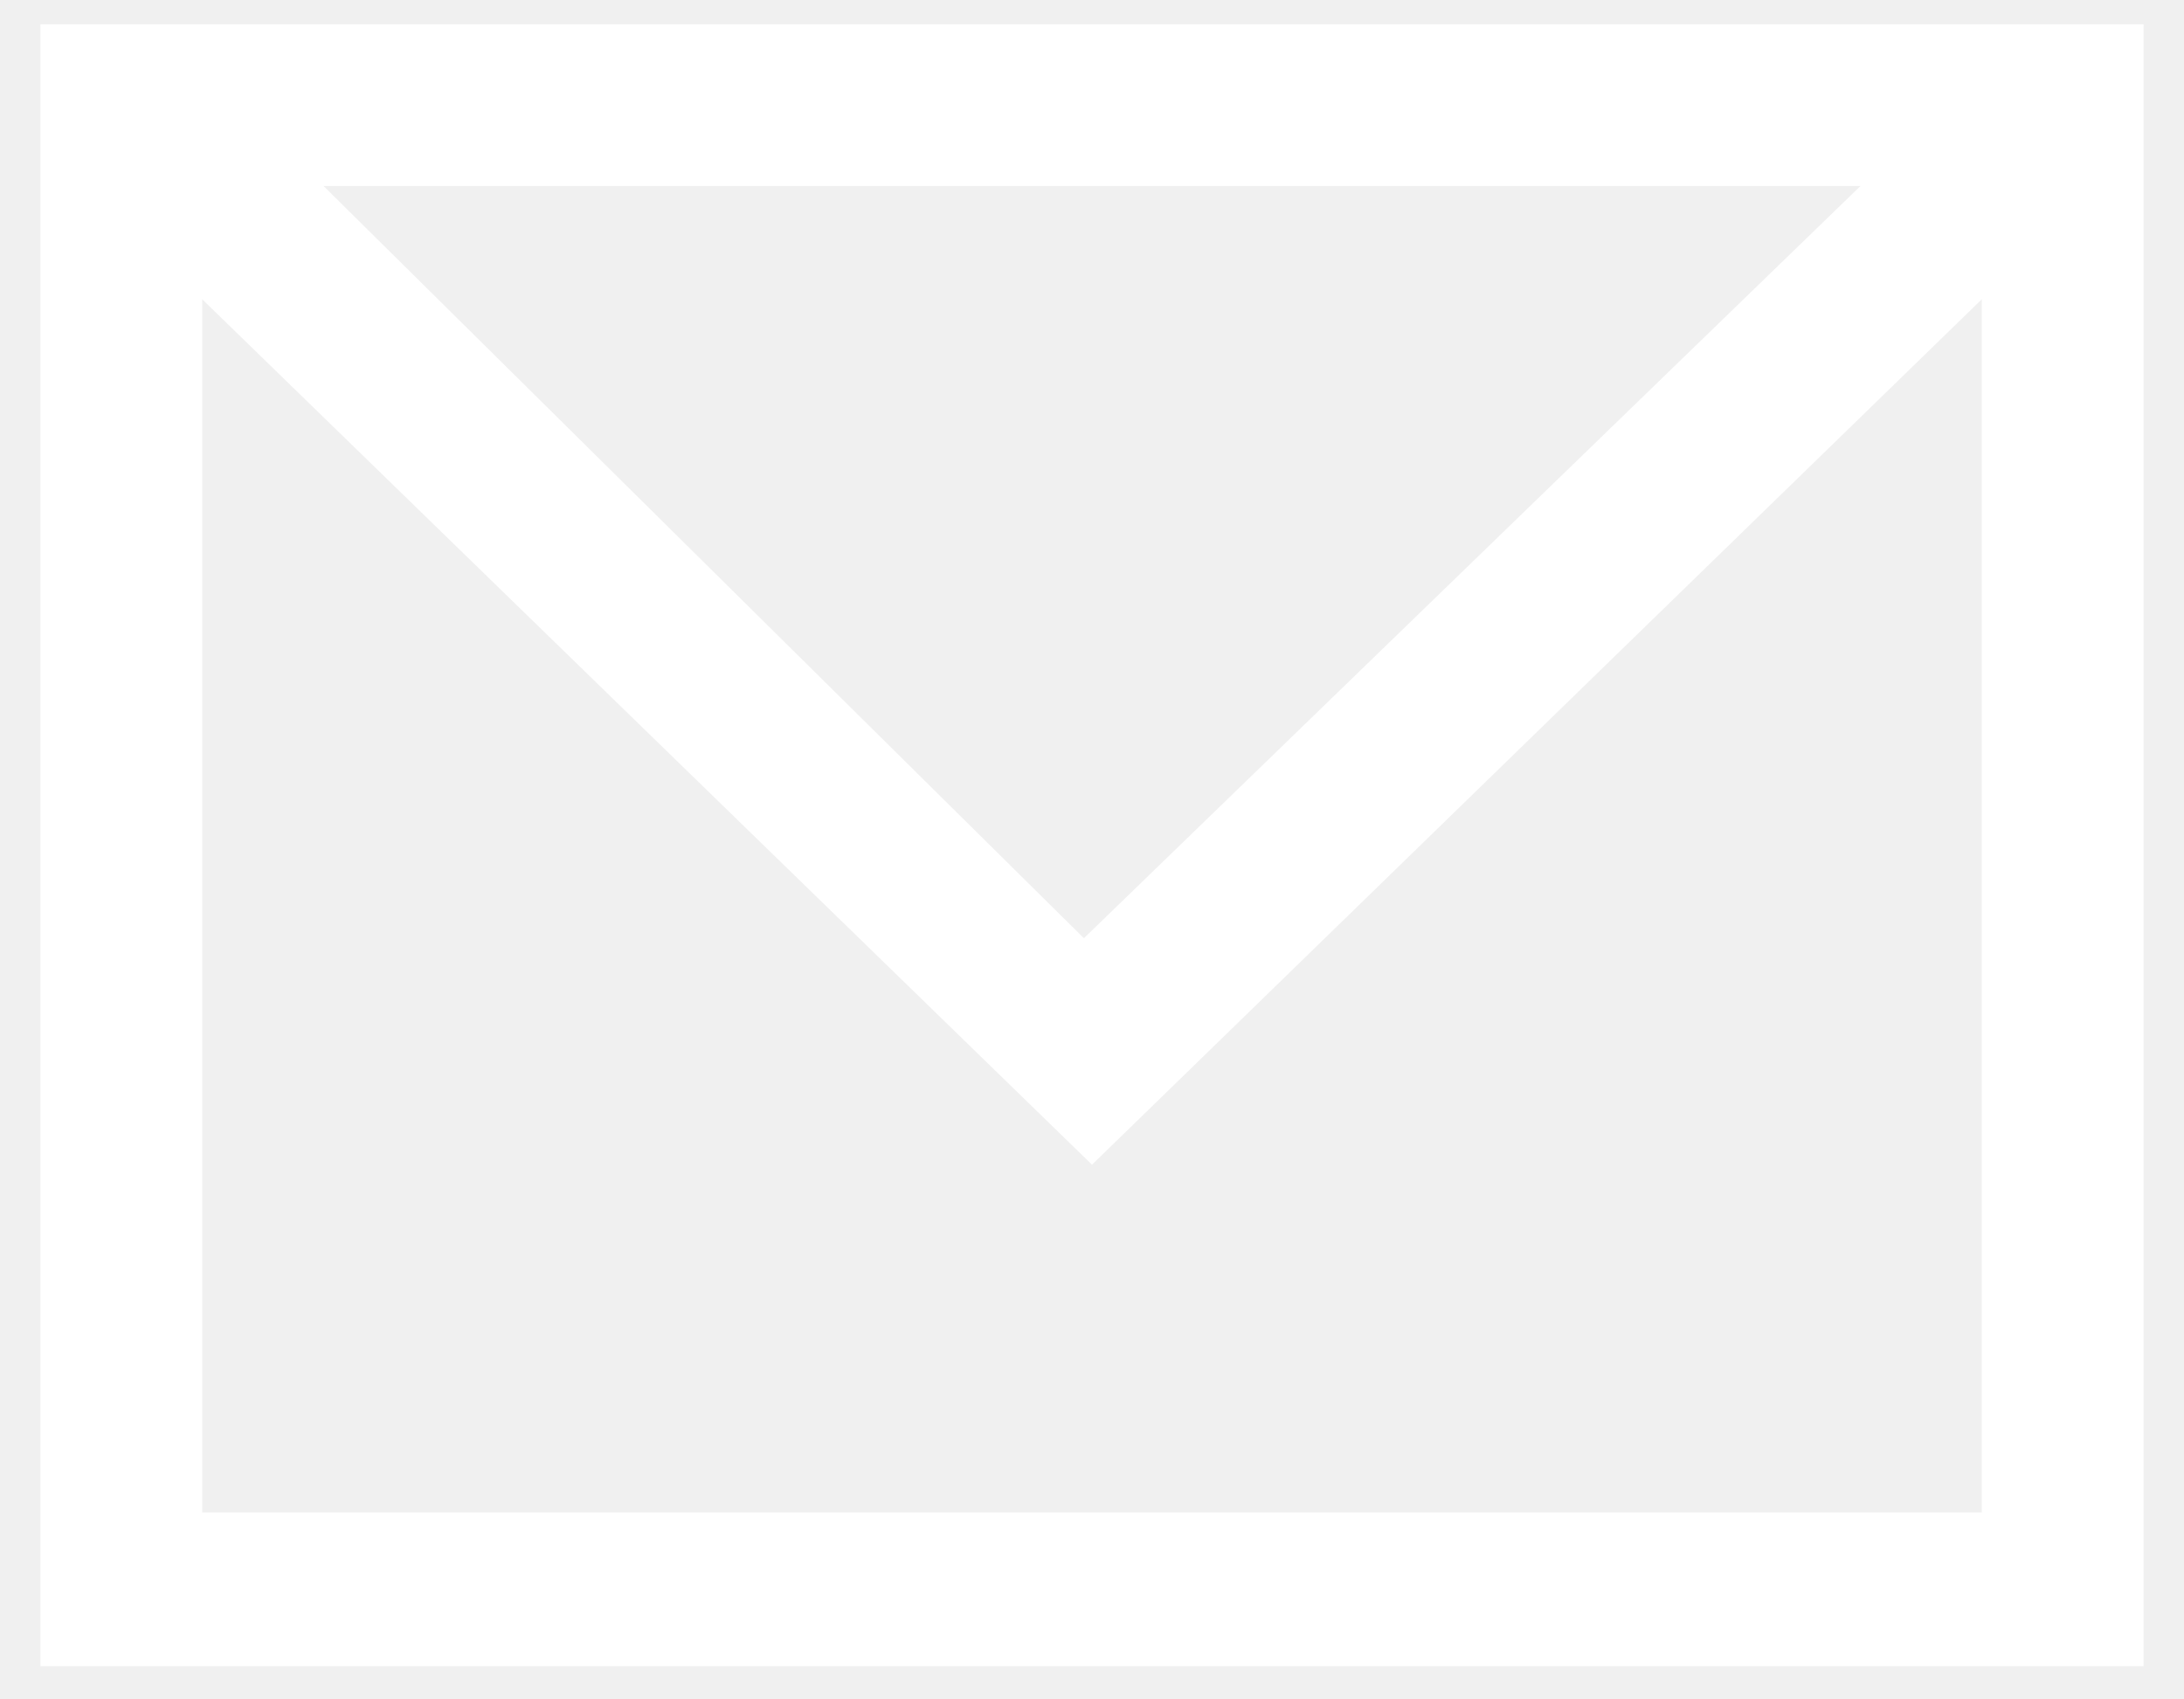
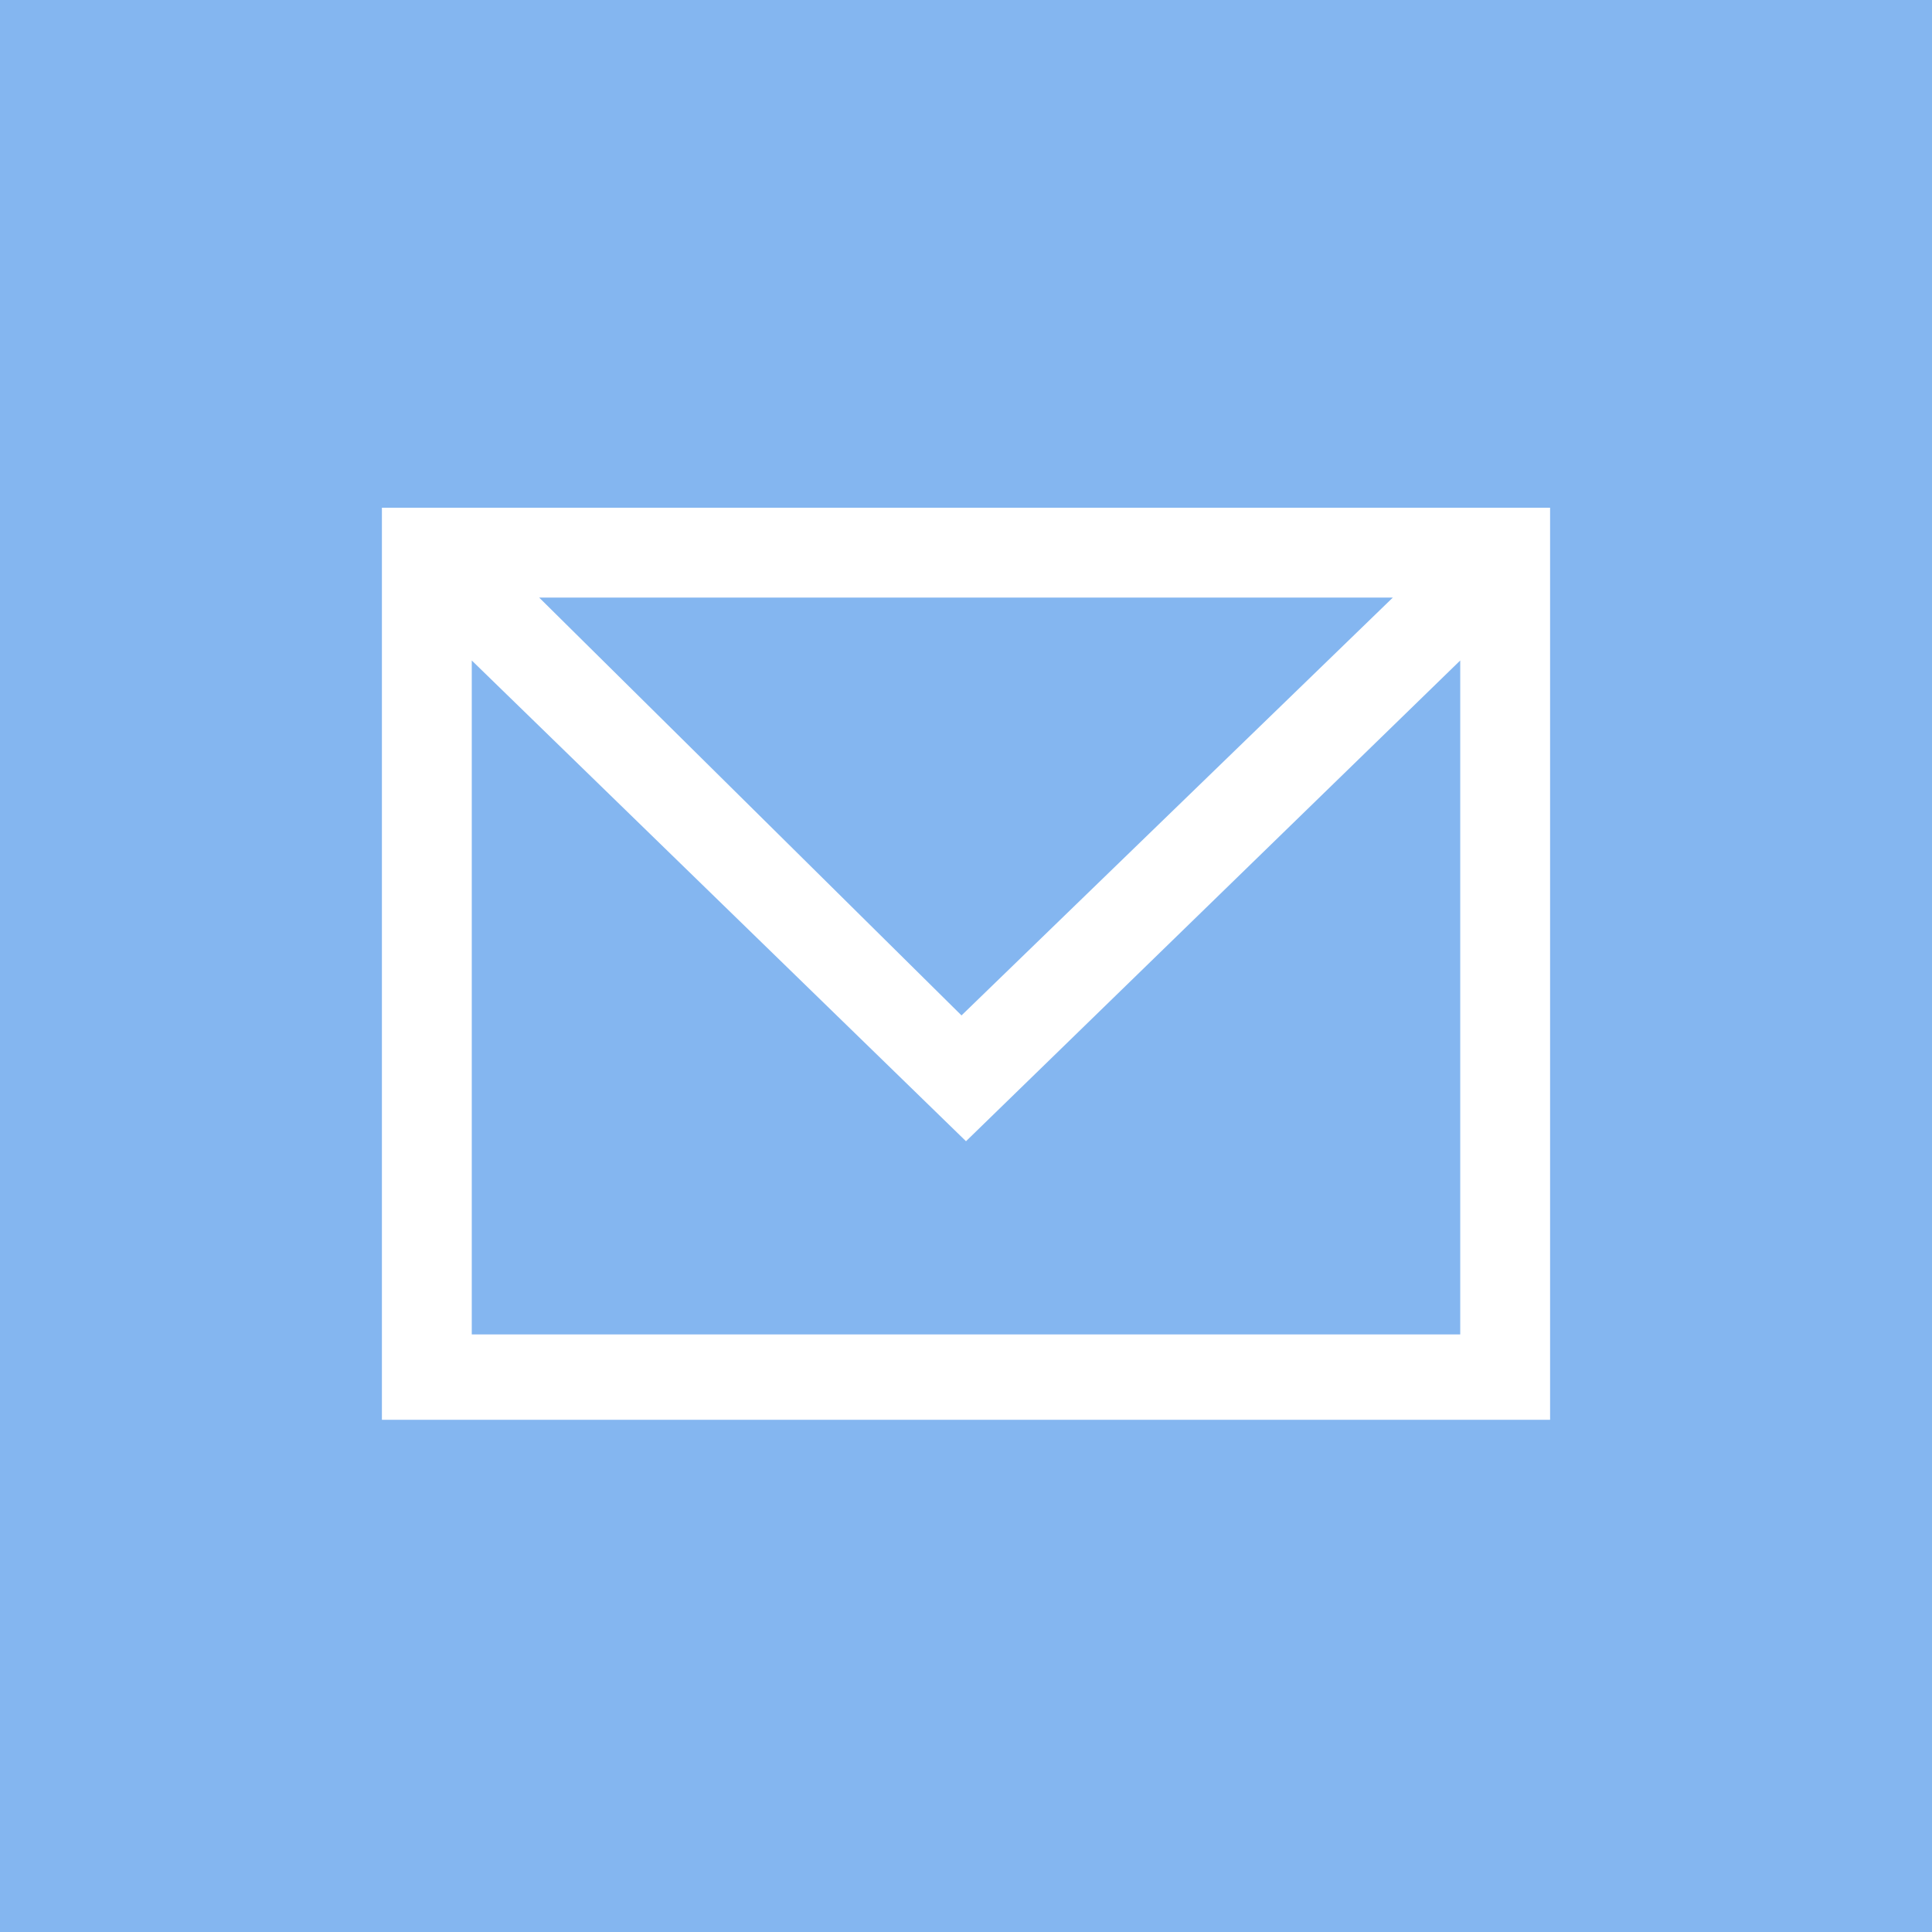
- <svg xmlns="http://www.w3.org/2000/svg" width="27px" height="21px" viewBox="0 0 27 21" version="1.1">
-   <defs />
-   <g id="Page-1" stroke="none" stroke-width="1" fill="none" fill-rule="evenodd">
-     <g id="email-logo" fill-rule="nonzero" fill="#ffffff">
-       <path d="M0.5,0.3 L0.5,20.6 L26.5,20.6 L26.5,0.3 L0.5,0.3 Z M23,2.3 L13.4,11.6 L4,2.3 L23,2.3 Z M2.5,18.7 L2.5,3.7 L13.5,14.4 L24.5,3.7 L24.5,18.7 L2.5,18.7 Z" id="Shape" />
-     </g>
-   </g>
+ <svg xmlns="http://www.w3.org/2000/svg" version="1.1" id="Layer_1" x="0px" y="0px" viewBox="0 0 43 43" style="enable-background:new 0 0 43 43;" xml:space="preserve">
+   <rect id="Rectangle-290" fill="#84B6F0" width="43" height="43" />
+   <path fill="#FFF" d="M8.5,11.3v20.3h26V11.3H8.5z M31,13.3l-9.6,9.3L12,13.3H31z M10.5,29.7v-15l11,10.7l11-10.7v15H10.5z" />
</svg>
